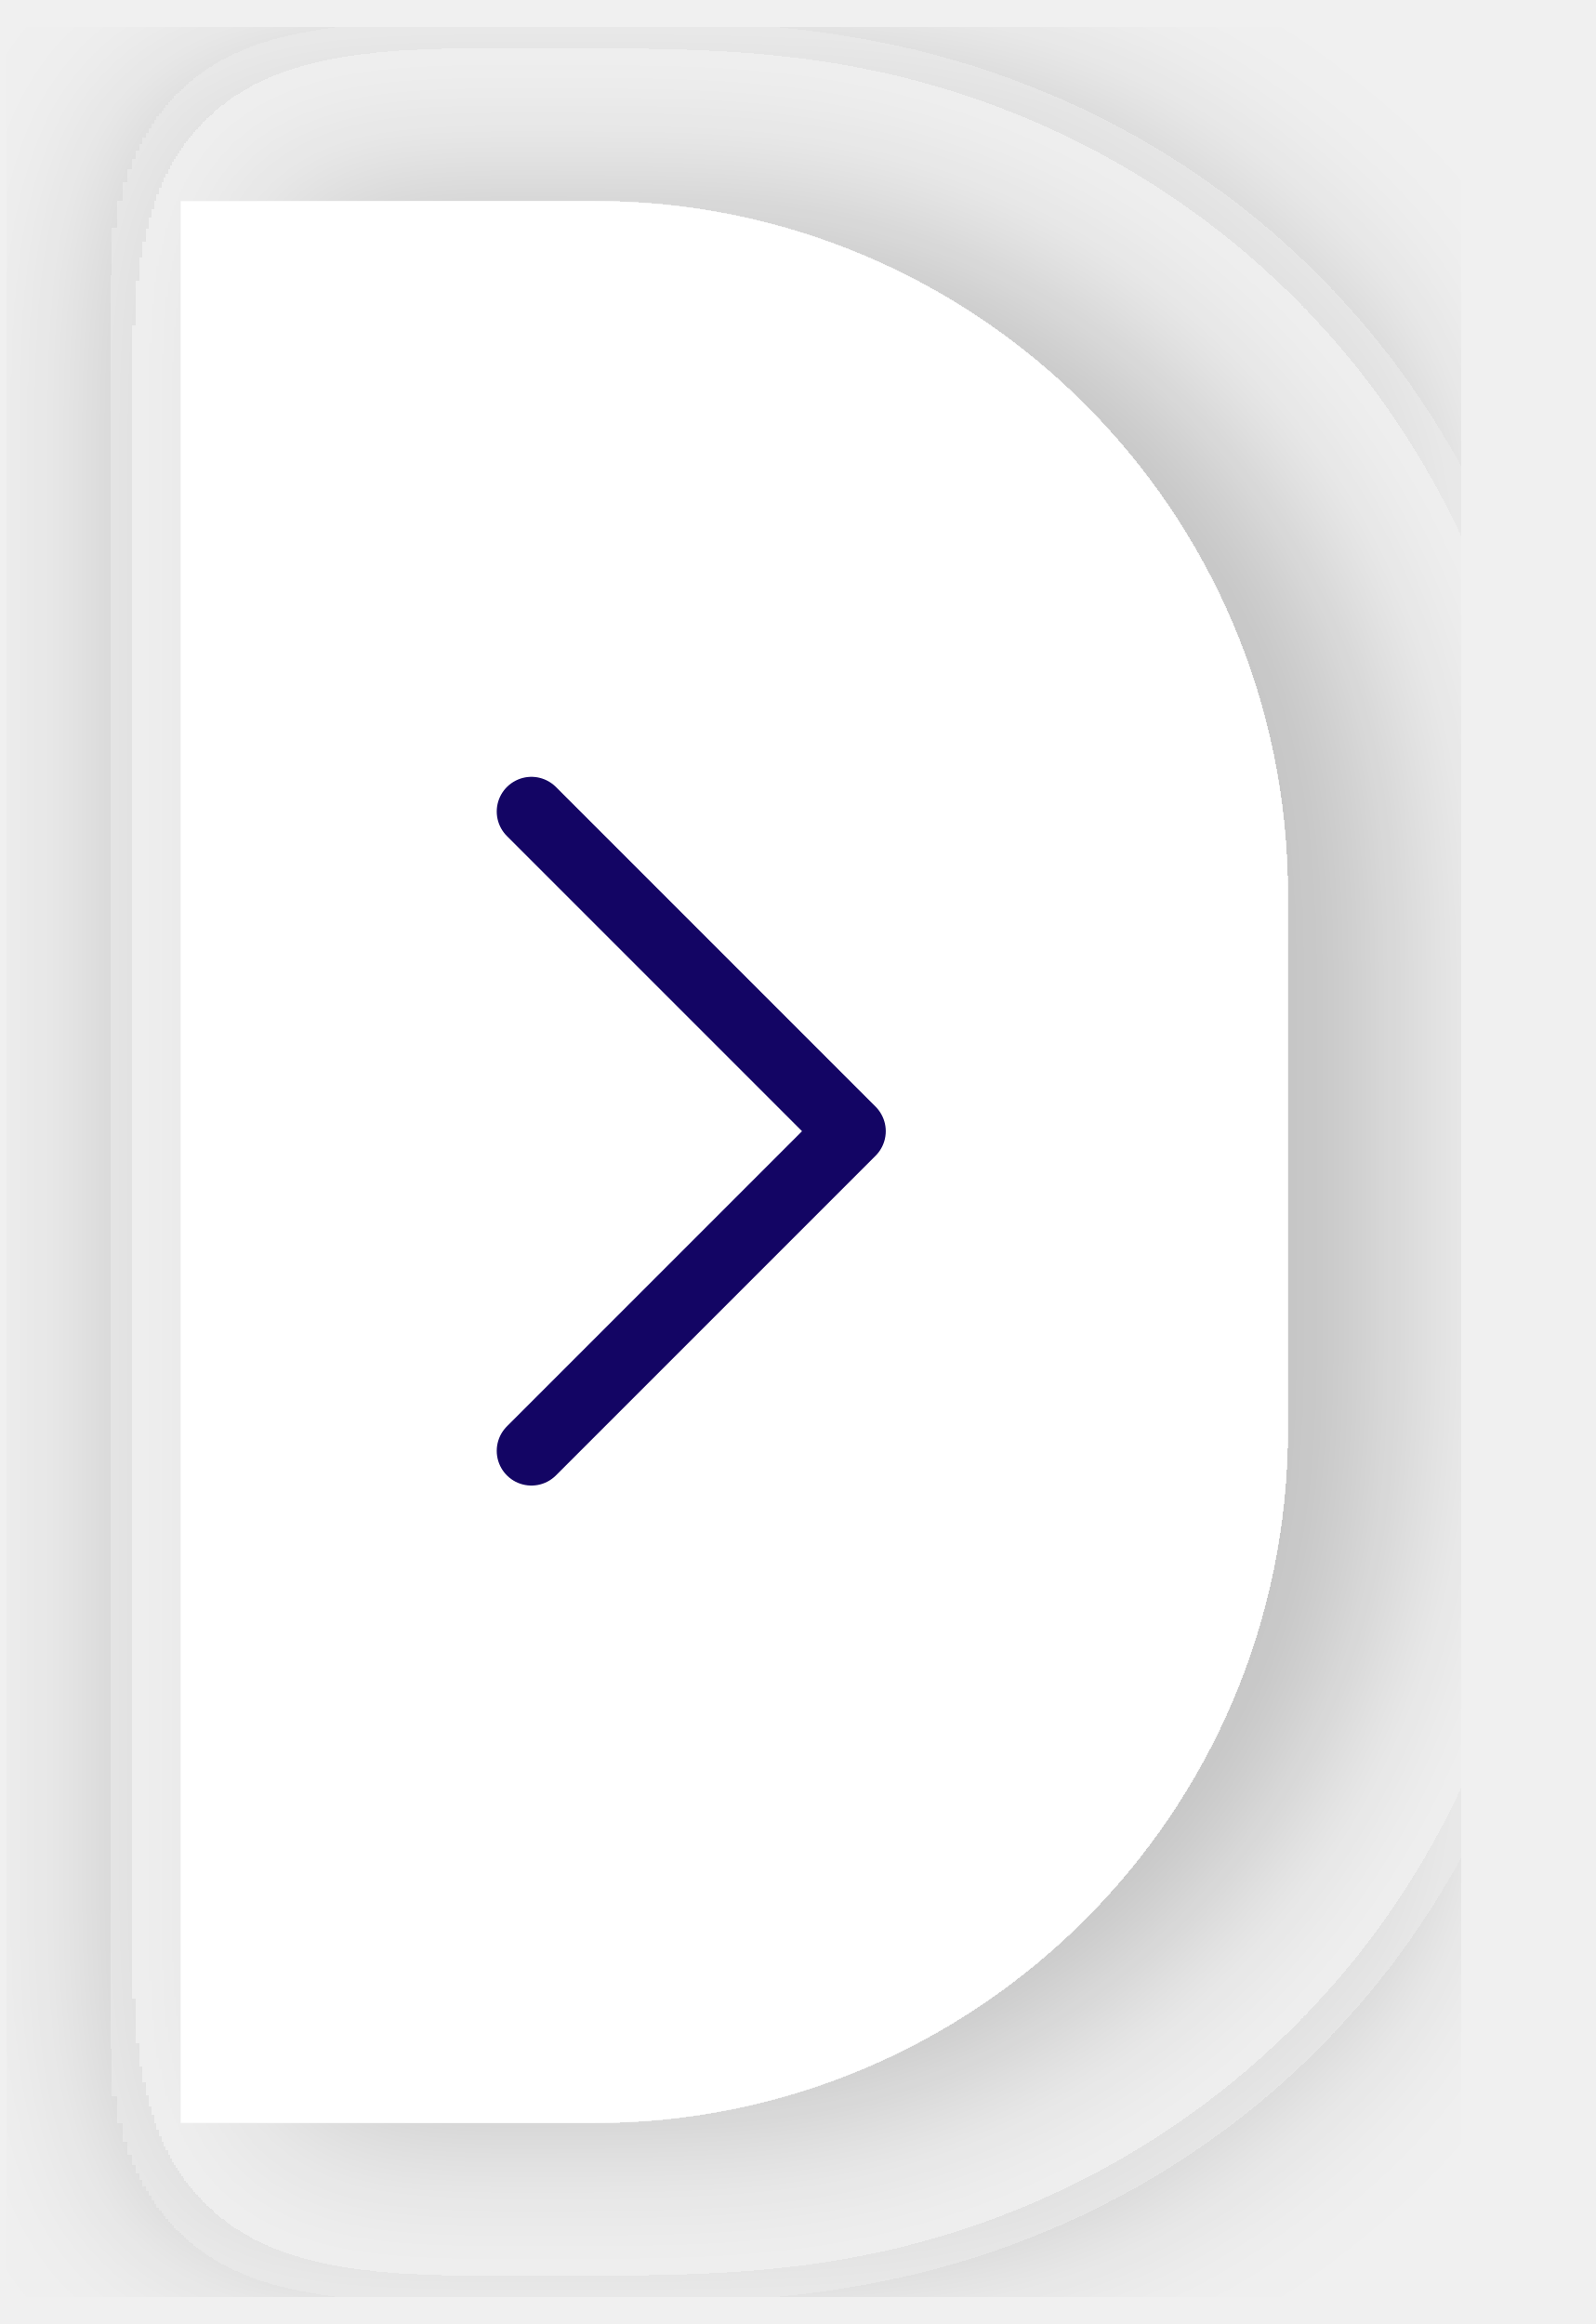
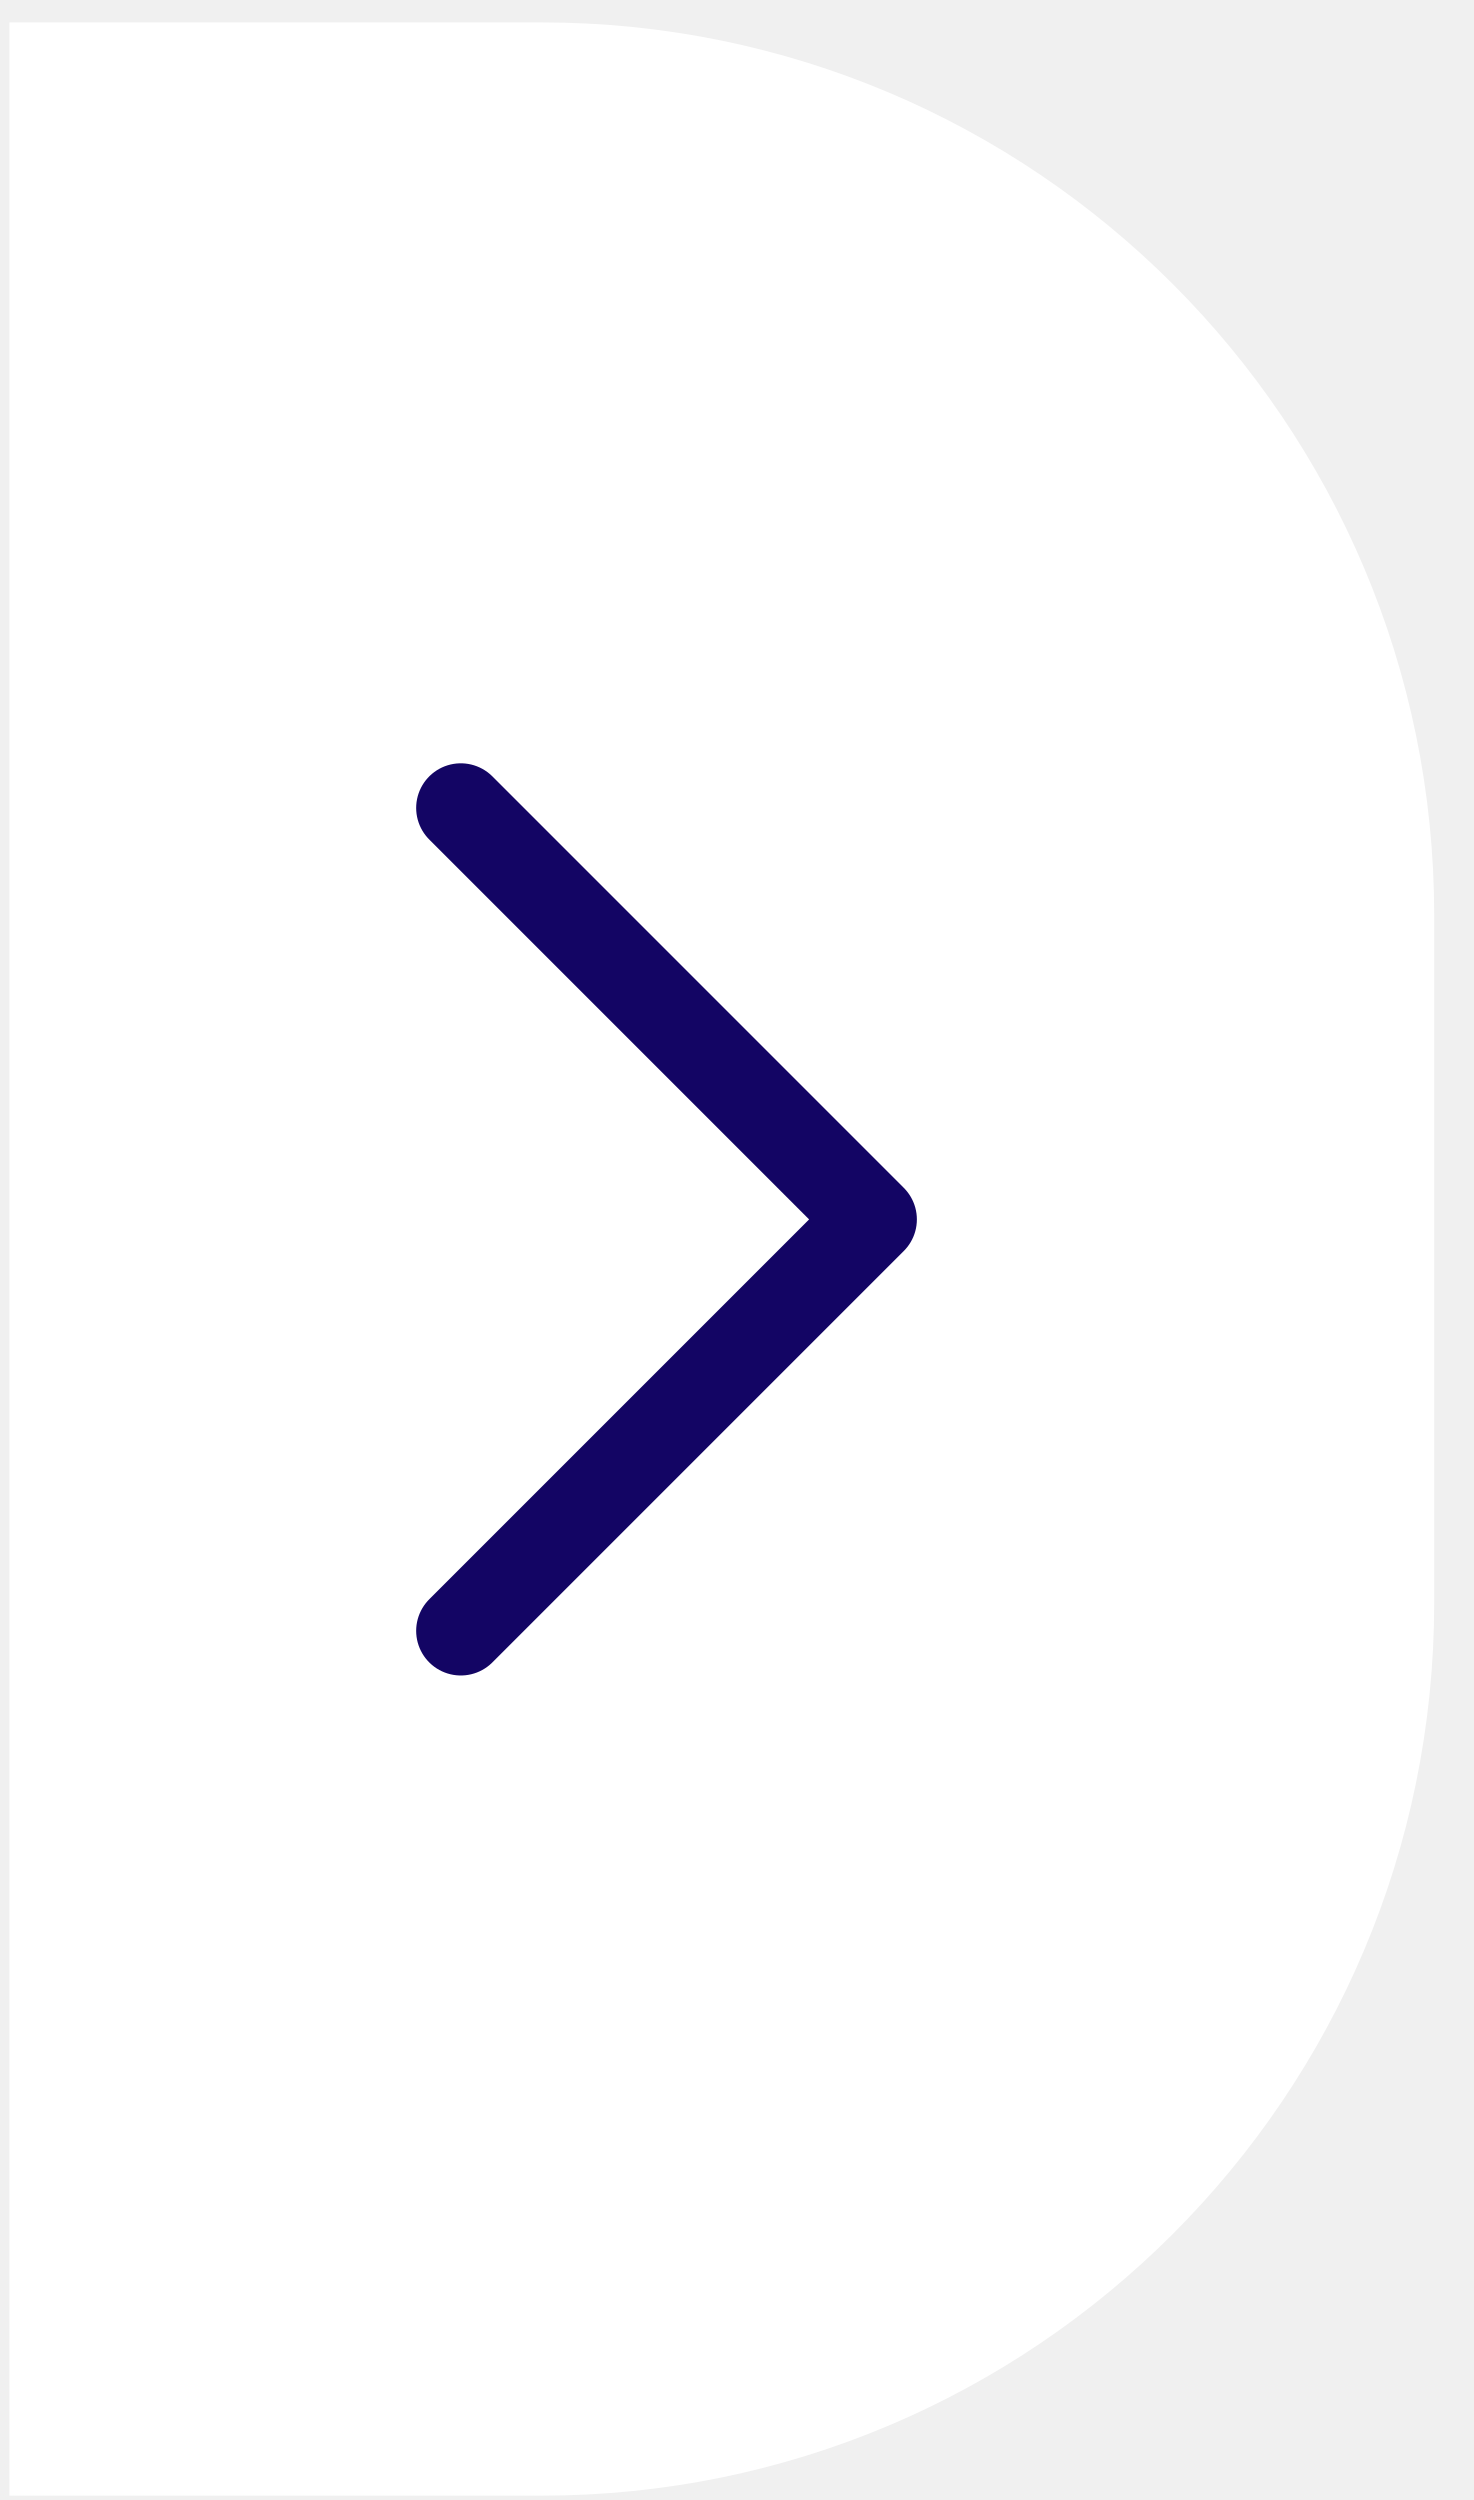
- <svg xmlns="http://www.w3.org/2000/svg" width="46" height="67" viewBox="0 0 46 67" fill="none">
-   <g filter="url(#filter0_d_417_2251)">
-     <g filter="url(#filter1_d_417_2251)">
-       <path d="M5.211 5.8H17.126C28.171 5.8 37.126 14.754 37.126 25.8V41.2C37.126 52.246 28.171 61.2 17.126 61.2H5.211V5.8Z" fill="white" />
-     </g>
-     <path d="M15.322 23.396L24.538 32.612L15.322 41.828" stroke="#130564" stroke-width="2" stroke-linecap="round" stroke-linejoin="round" />
-   </g>
-   <defs>
-     <filter id="filter0_d_417_2251" x="0.211" y="0.8" width="41.914" height="65.4" filterUnits="userSpaceOnUse" color-interpolation-filters="sRGB">
-       <feFlood flood-opacity="0" result="BackgroundImageFix" />
-       <feColorMatrix in="SourceAlpha" type="matrix" values="0 0 0 0 0 0 0 0 0 0 0 0 0 0 0 0 0 0 127 0" result="hardAlpha" />
-       <feOffset />
-       <feGaussianBlur stdDeviation="2.5" />
-       <feComposite in2="hardAlpha" operator="out" />
-       <feColorMatrix type="matrix" values="0 0 0 0 0 0 0 0 0 0 0 0 0 0 0 0 0 0 0.2 0" />
-       <feBlend mode="normal" in2="BackgroundImageFix" result="effect1_dropShadow_417_2251" />
-       <feBlend mode="normal" in="SourceGraphic" in2="effect1_dropShadow_417_2251" result="shape" />
-     </filter>
-     <filter id="filter1_d_417_2251" x="3.211" y="0.8" width="41.914" height="65.4" filterUnits="userSpaceOnUse" color-interpolation-filters="sRGB">
-       <feFlood flood-opacity="0" result="BackgroundImageFix" />
-       <feColorMatrix in="SourceAlpha" type="matrix" values="0 0 0 0 0 0 0 0 0 0 0 0 0 0 0 0 0 0 127 0" result="hardAlpha" />
-       <feOffset dx="3" />
-       <feGaussianBlur stdDeviation="2.5" />
-       <feComposite in2="hardAlpha" operator="out" />
-       <feColorMatrix type="matrix" values="0 0 0 0 0 0 0 0 0 0 0 0 0 0 0 0 0 0 0.2 0" />
-       <feBlend mode="normal" in2="BackgroundImageFix" result="effect1_dropShadow_417_2251" />
-       <feBlend mode="normal" in="SourceGraphic" in2="effect1_dropShadow_417_2251" result="shape" />
-     </filter>
-   </defs>
+ <svg xmlns="http://www.w3.org/2000/svg" width="33" height="56" viewBox="0 0 33 56" fill="none">
+   <path d="M0.211 0.502H12.126C23.171 0.502 32.126 9.457 32.126 20.502V35.903C32.126 46.948 23.171 55.903 12.126 55.903H0.211V0.502Z" fill="white" />
+   <path d="M10.322 18.098L19.538 27.315L10.322 36.531" stroke="#130564" stroke-width="2" stroke-linecap="round" stroke-linejoin="round" />
</svg>
